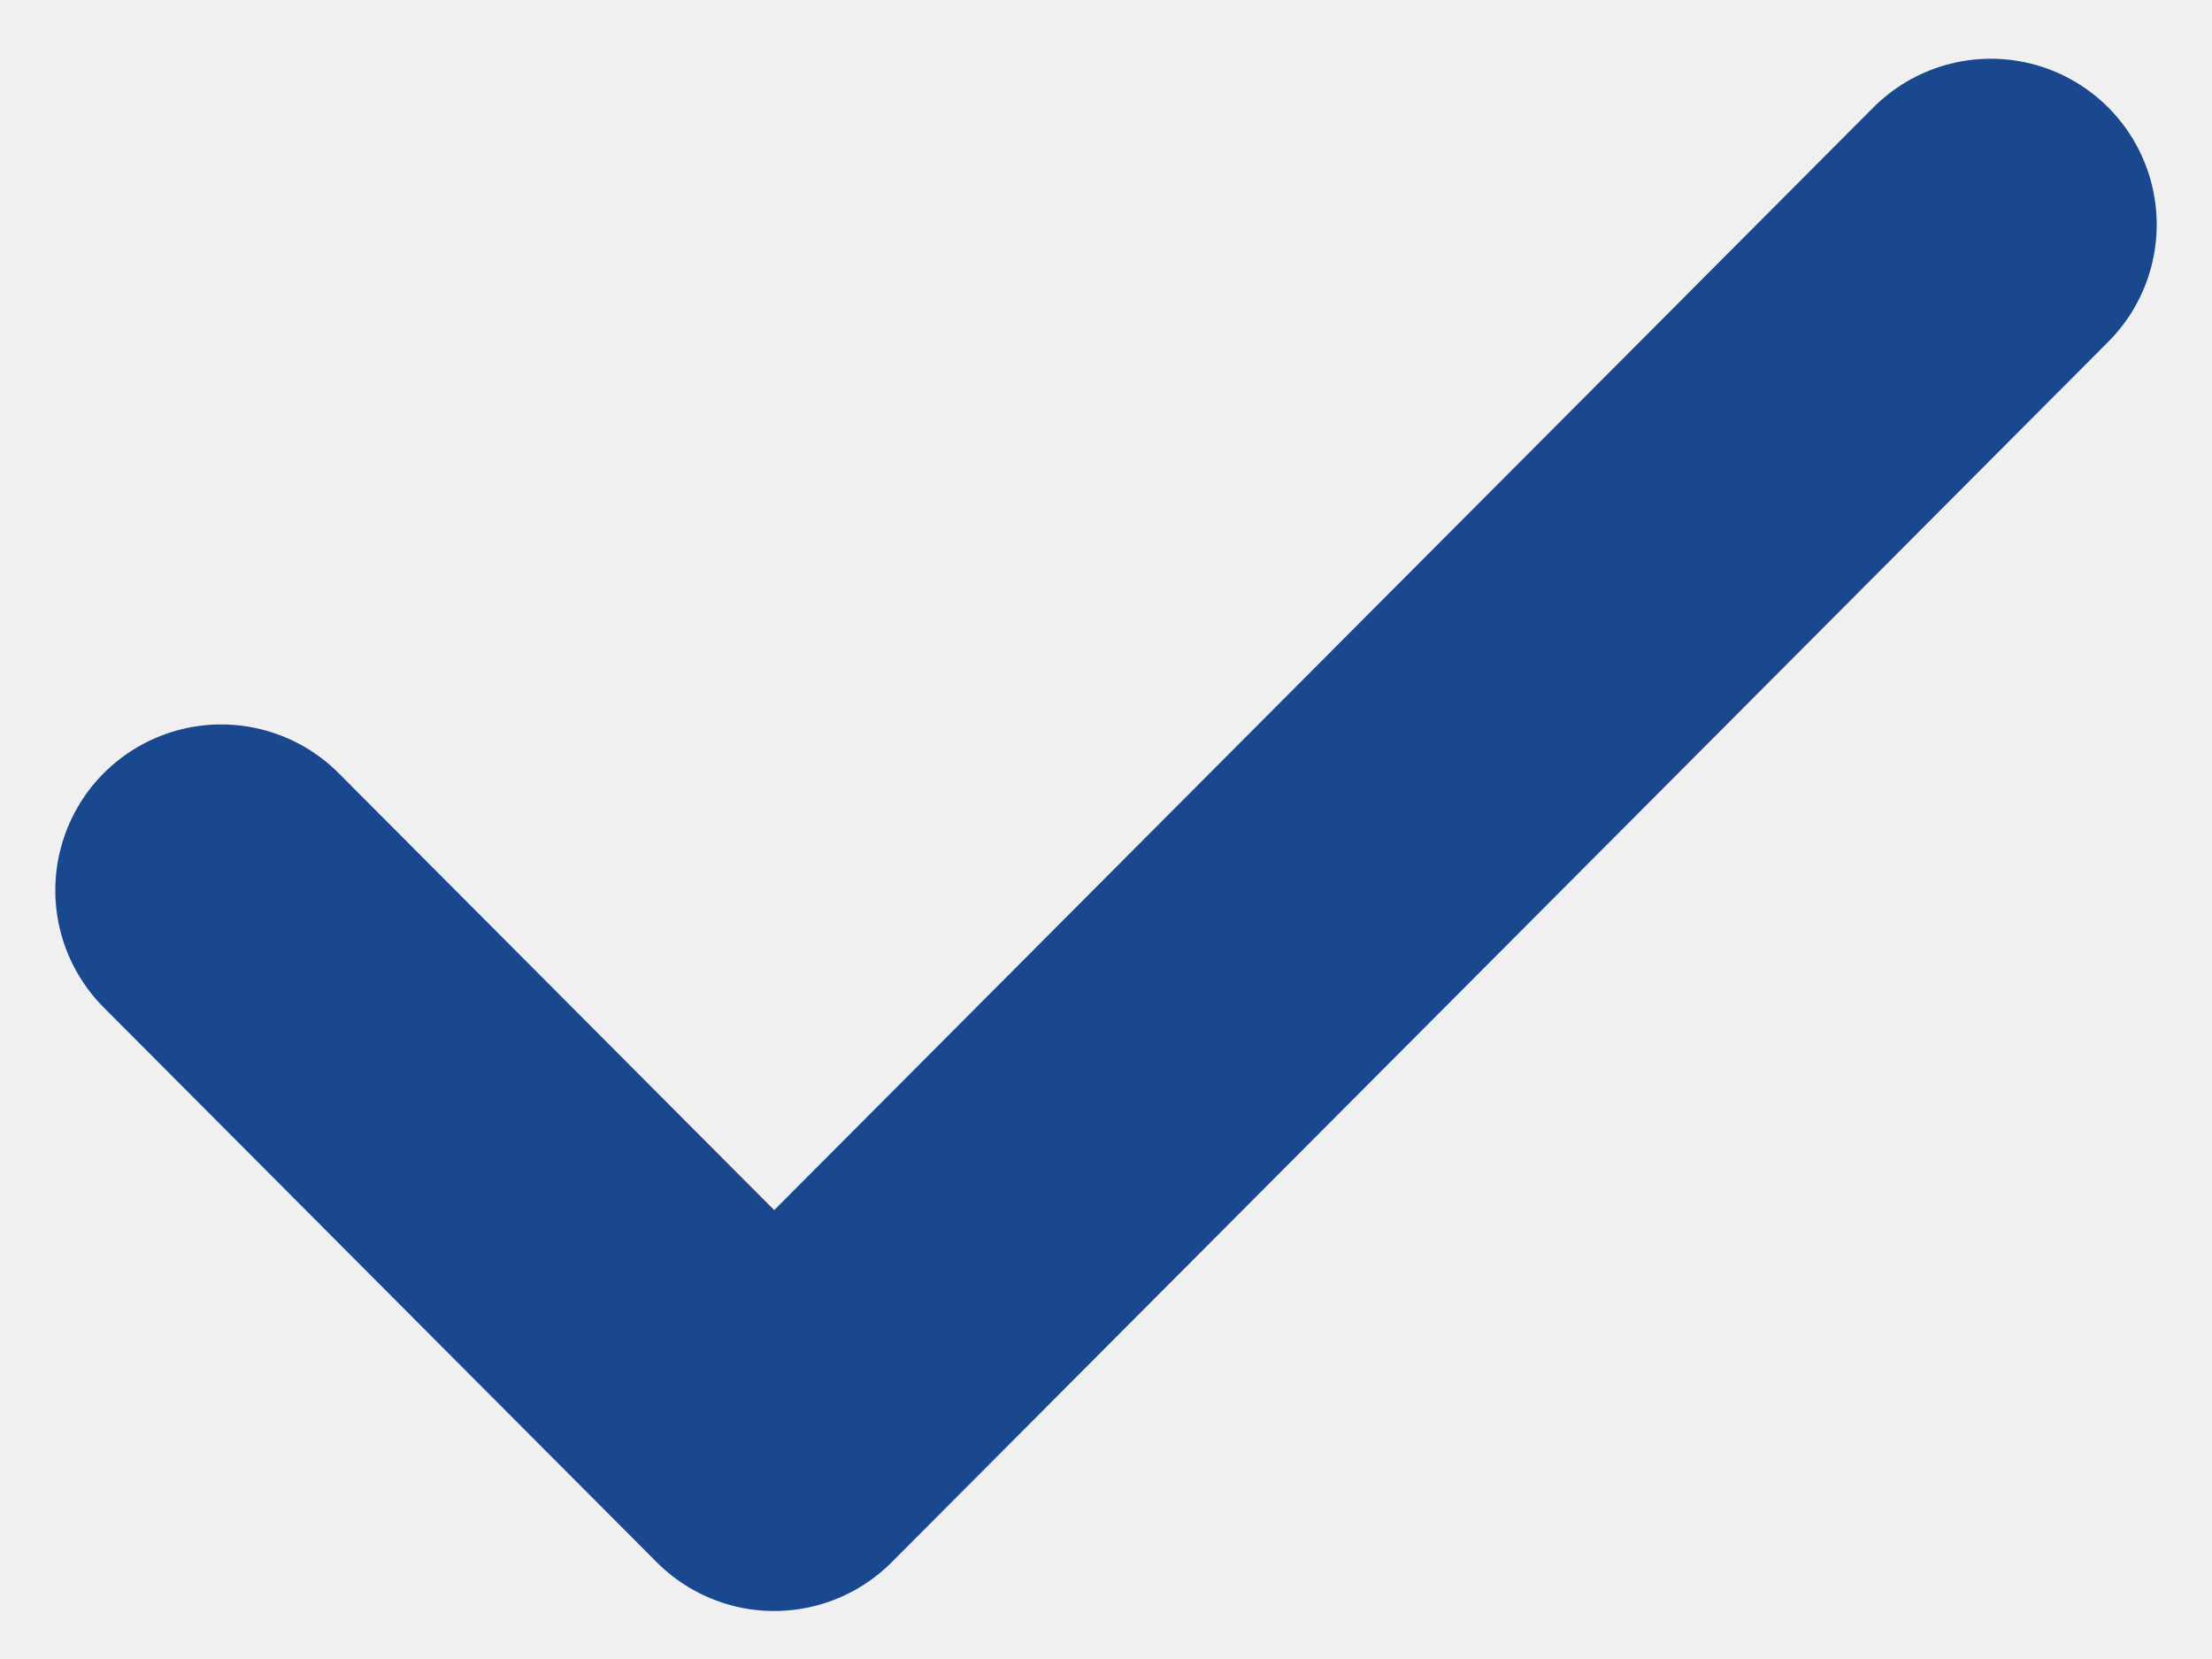
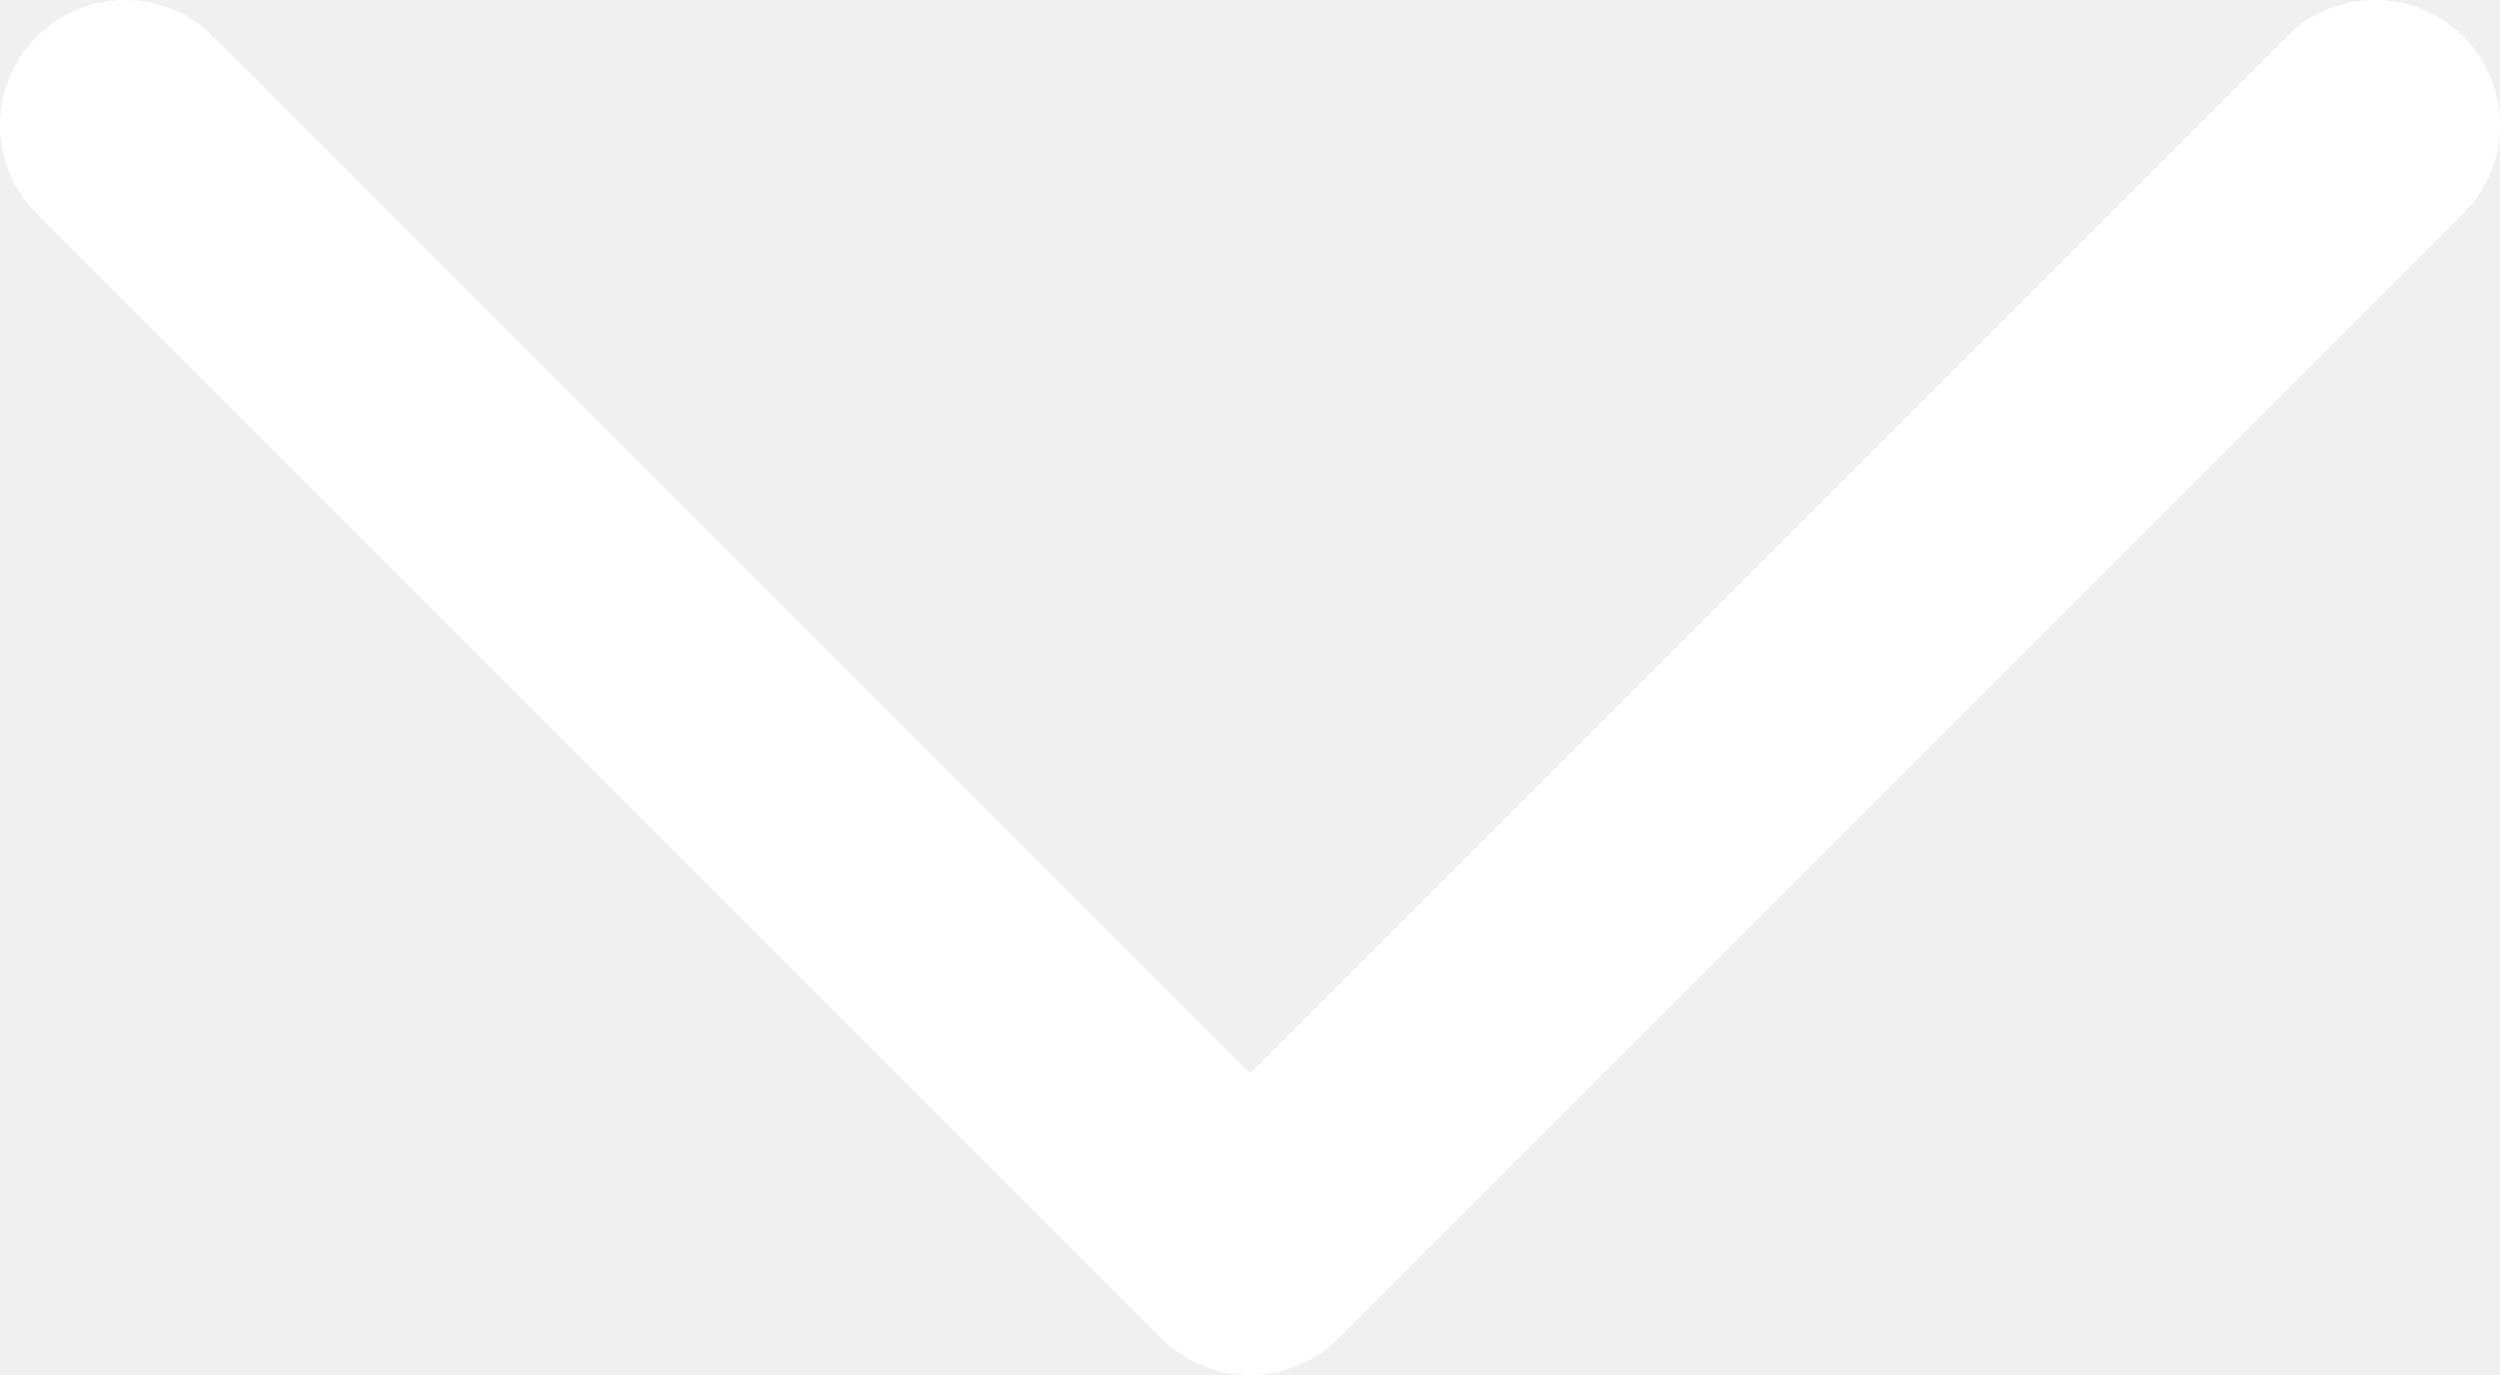
- <svg xmlns="http://www.w3.org/2000/svg" width="20" height="15" viewBox="0 0 20 15" fill="none">
-   <path d="M18 2.031L7 13.066L2 8.05" stroke="#19488E" stroke-width="3" stroke-linecap="round" stroke-linejoin="round" />
+ <svg xmlns="http://www.w3.org/2000/svg" width="20" height="11" viewBox="0 0 20 11" fill="none">
+   <path d="M1 1L10 10L19 1" stroke="white" stroke-width="2" stroke-linecap="round" stroke-linejoin="round" />
</svg>
